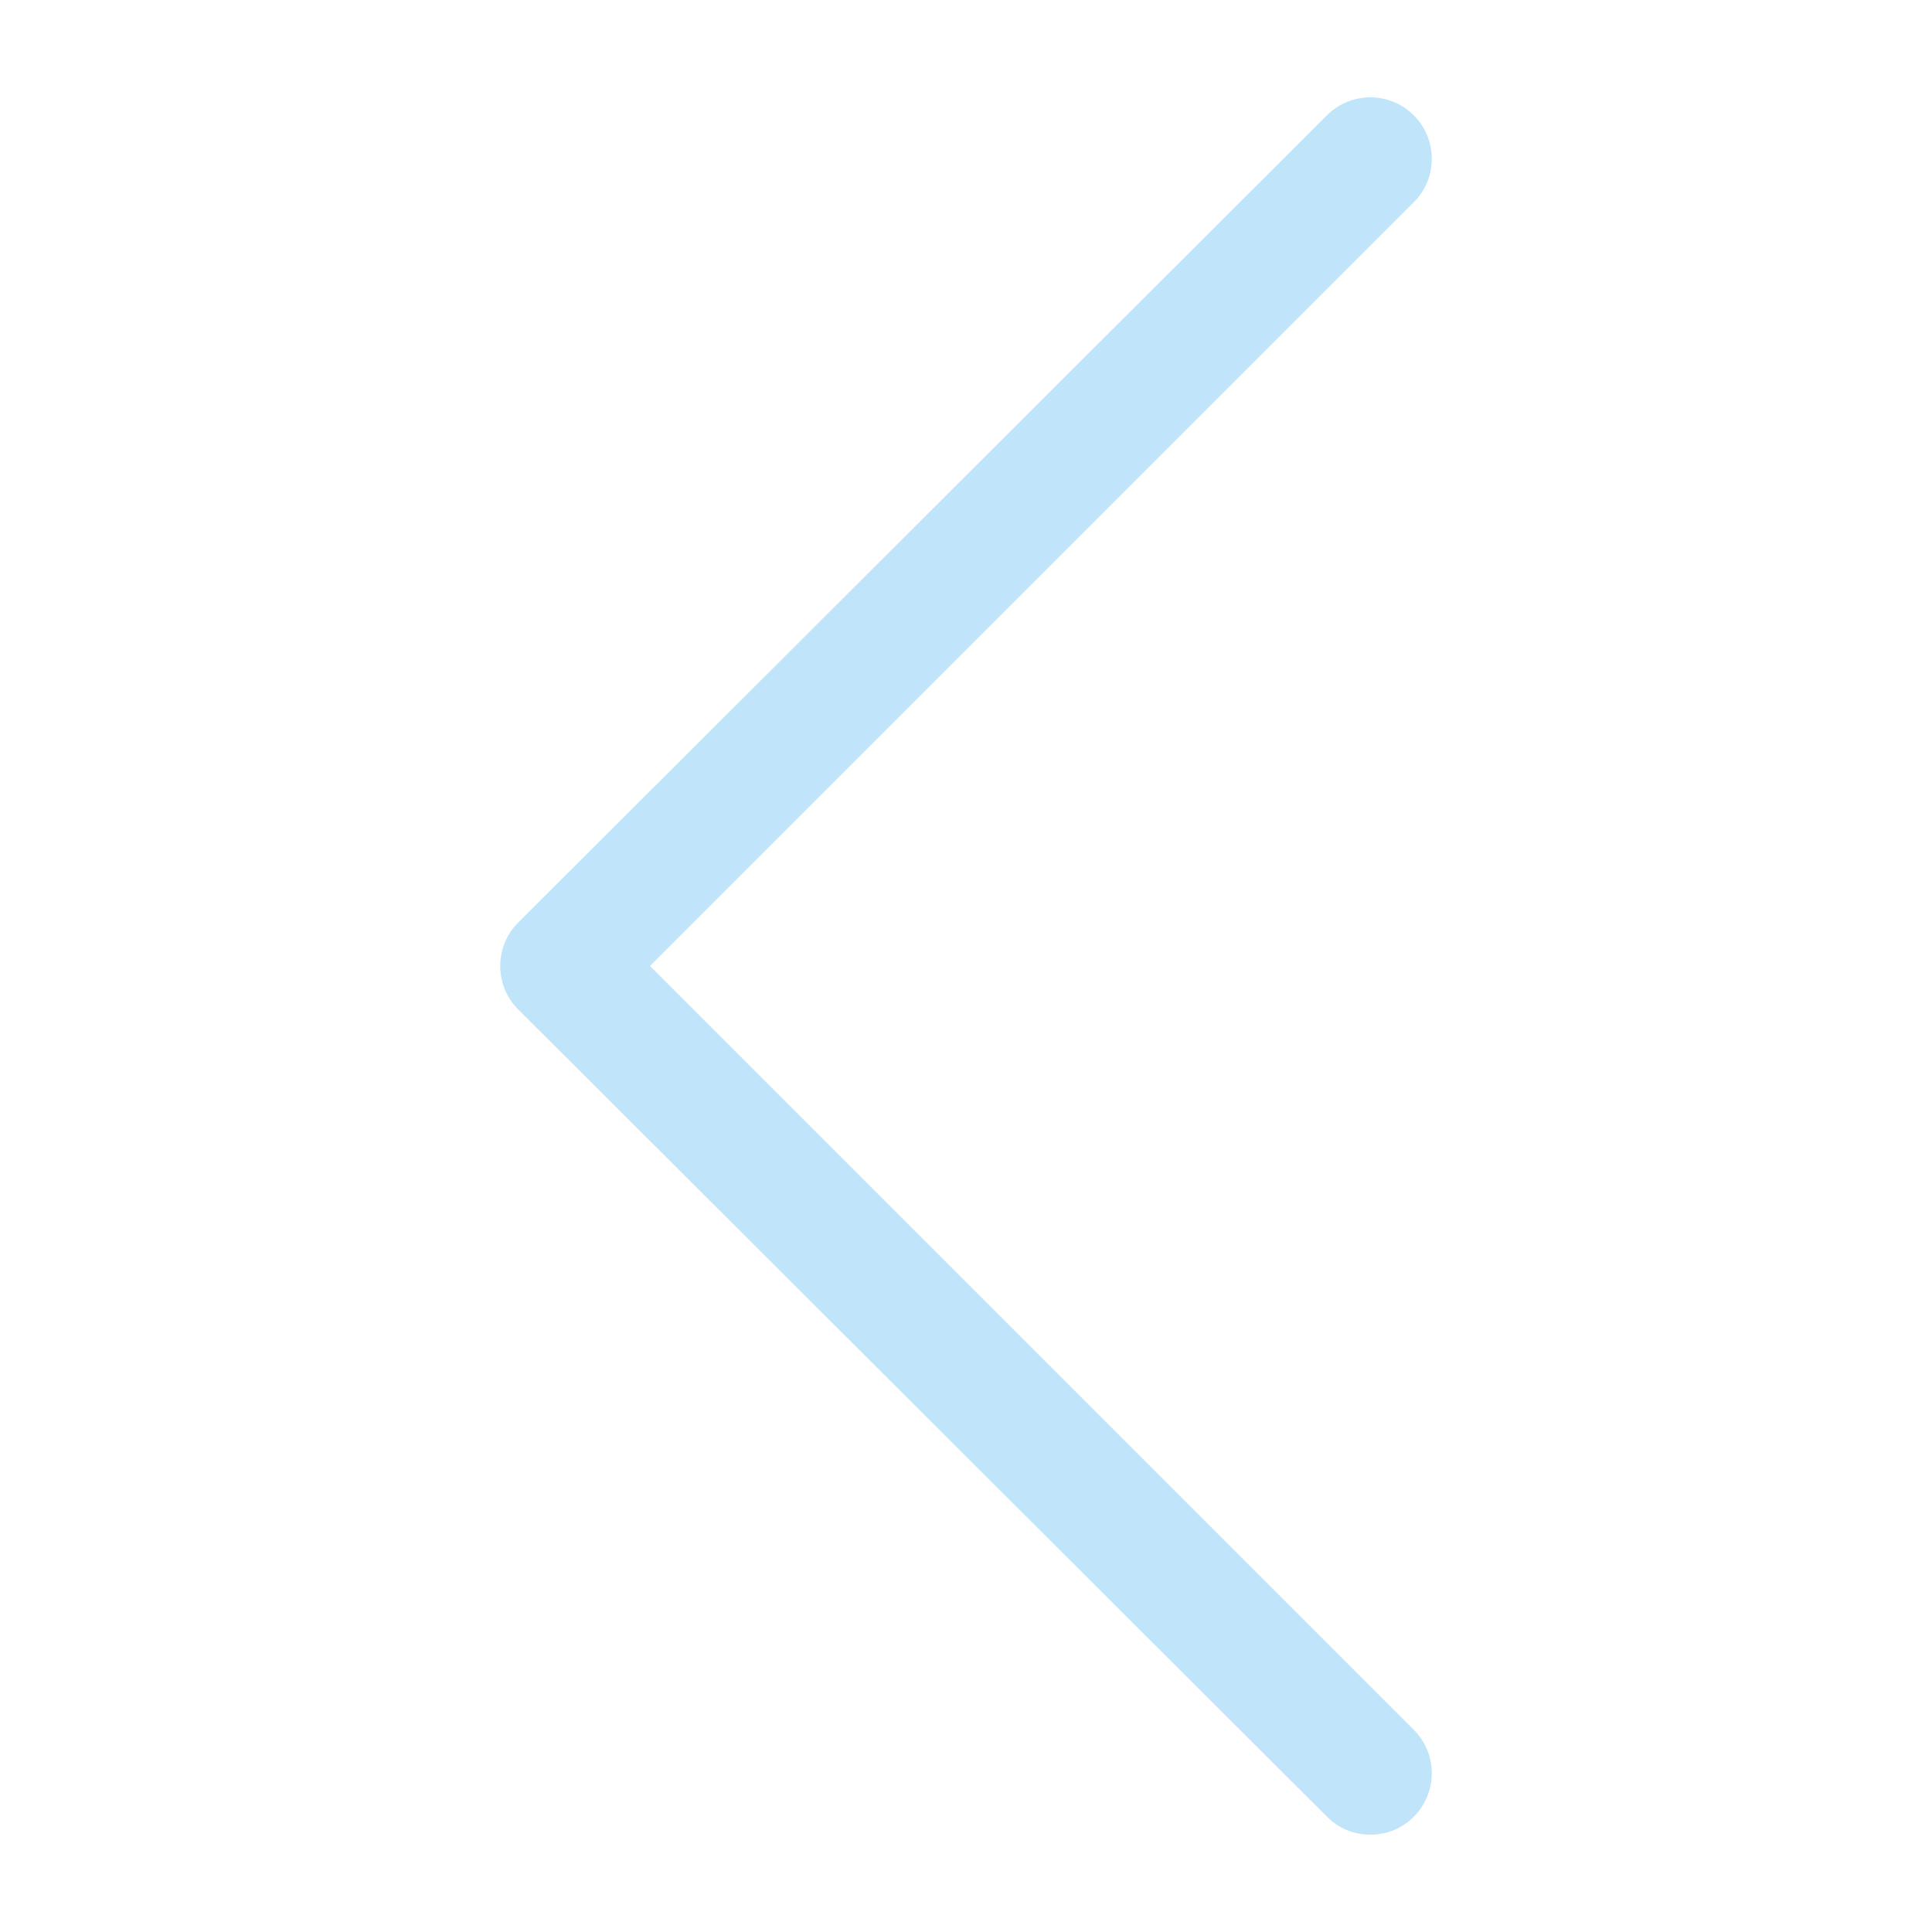
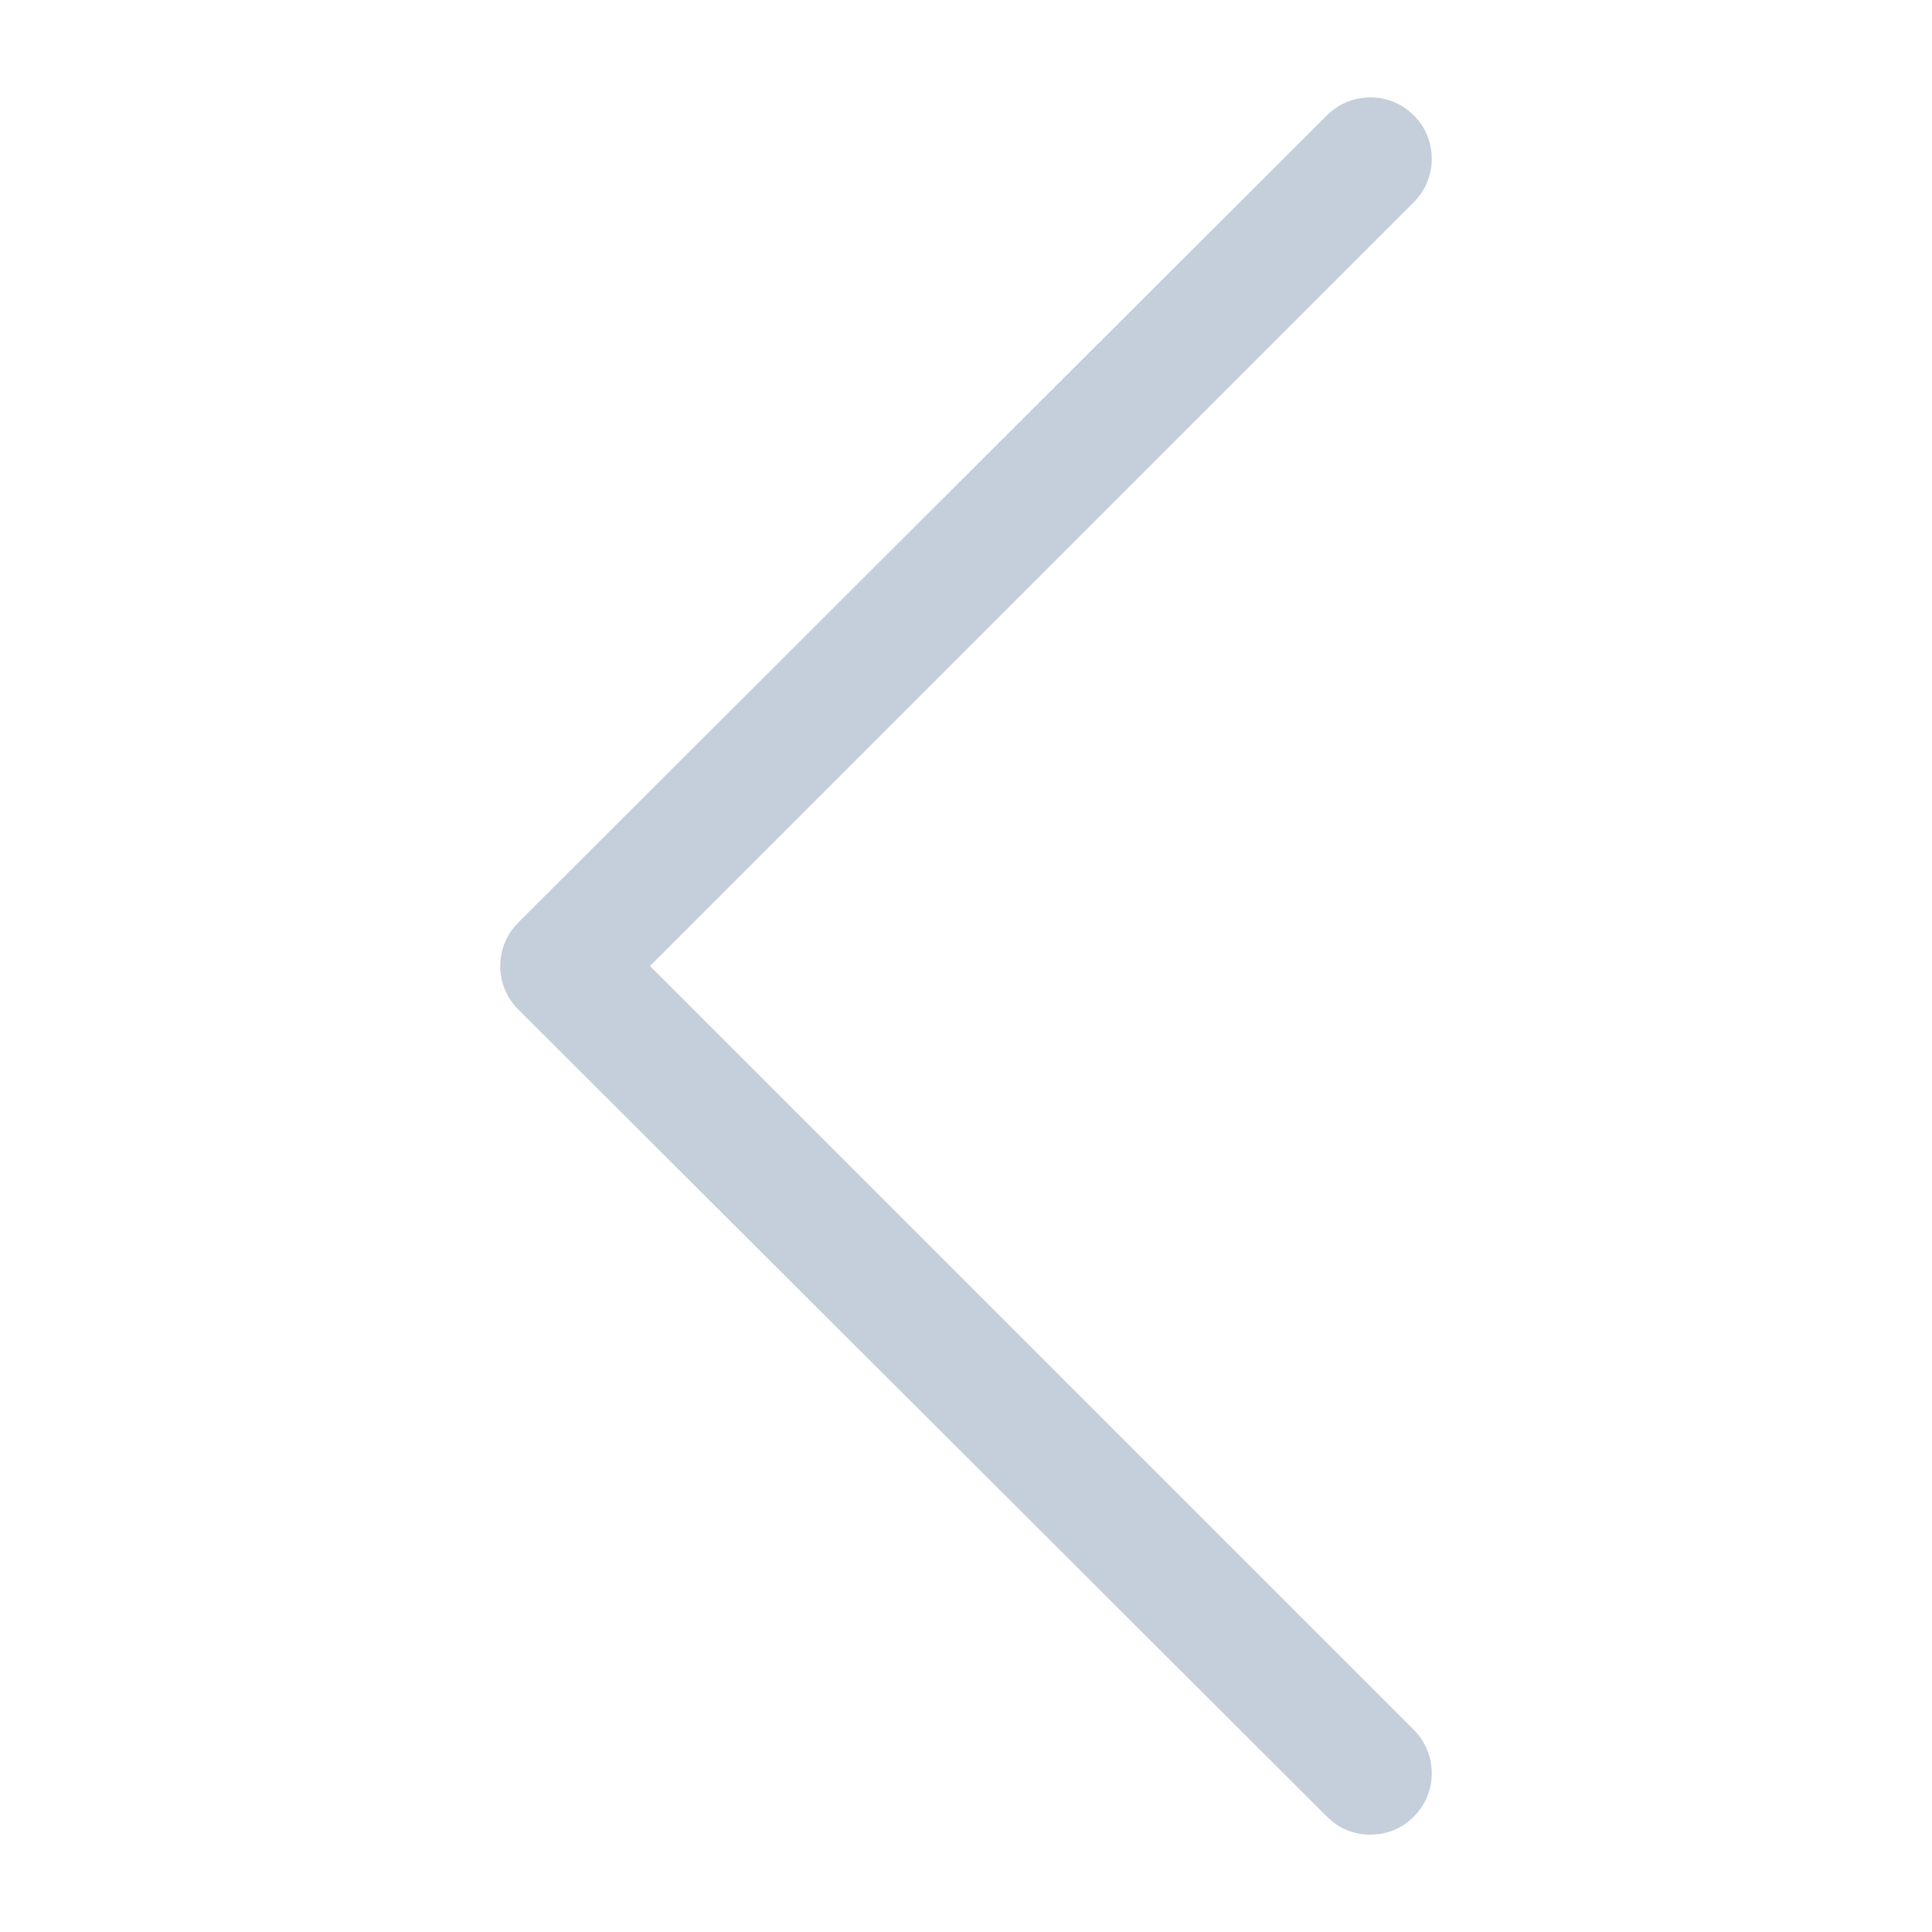
<svg xmlns="http://www.w3.org/2000/svg" version="1.1" width="24" viewBox="0 0 129 129" enable-background="new 0 0 129 129">
  <g>
-     <path fill="#c0e4f9" d="m88.6,121.3c0.8,0.8 1.8,1.2 2.9,1.2s2.1-0.4 2.9-1.2c1.6-1.6 1.6-4.2 0-5.8l-51-51 51-51c1.6-1.6 1.6-4.2 0-5.8s-4.2-1.6-5.8,0l-54,53.9c-1.6,1.6-1.6,4.2 0,5.8l54,53.9z" />
+     <path fill="#c5cfdb" d="m88.6,121.3c0.8,0.8 1.8,1.2 2.9,1.2s2.1-0.4 2.9-1.2c1.6-1.6 1.6-4.2 0-5.8l-51-51 51-51c1.6-1.6 1.6-4.2 0-5.8s-4.2-1.6-5.8,0l-54,53.9c-1.6,1.6-1.6,4.2 0,5.8l54,53.9z" />
  </g>
</svg>
